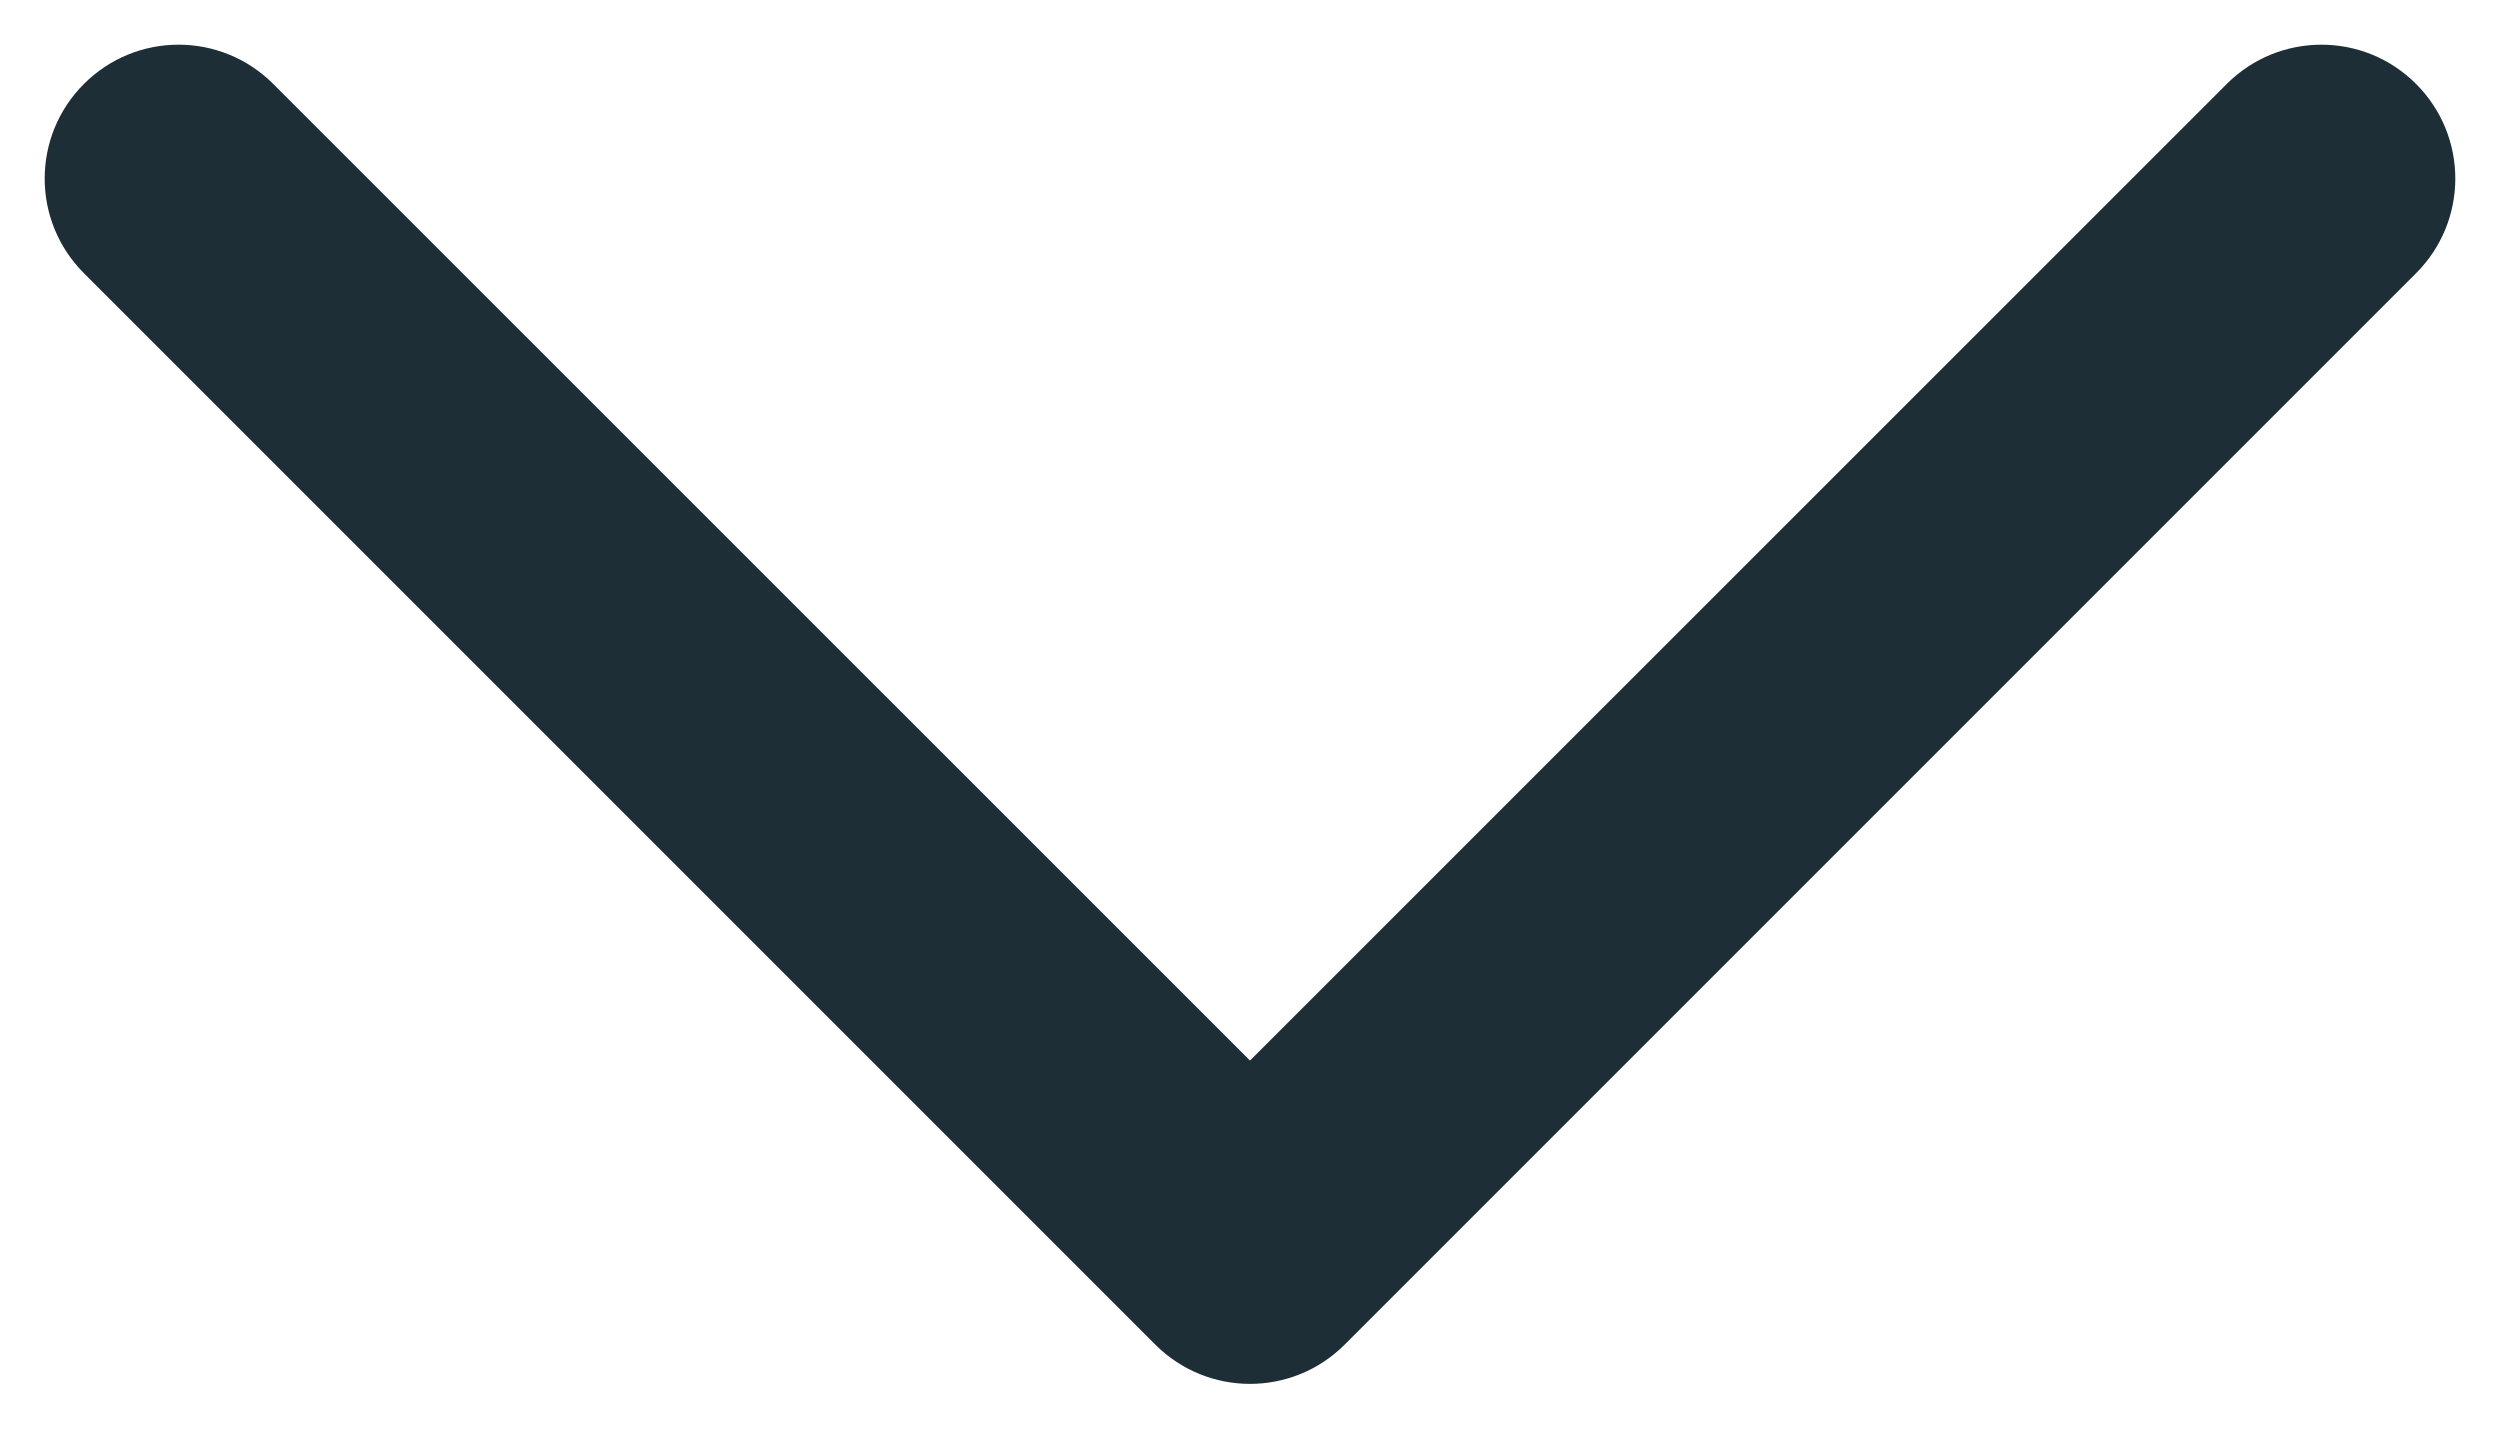
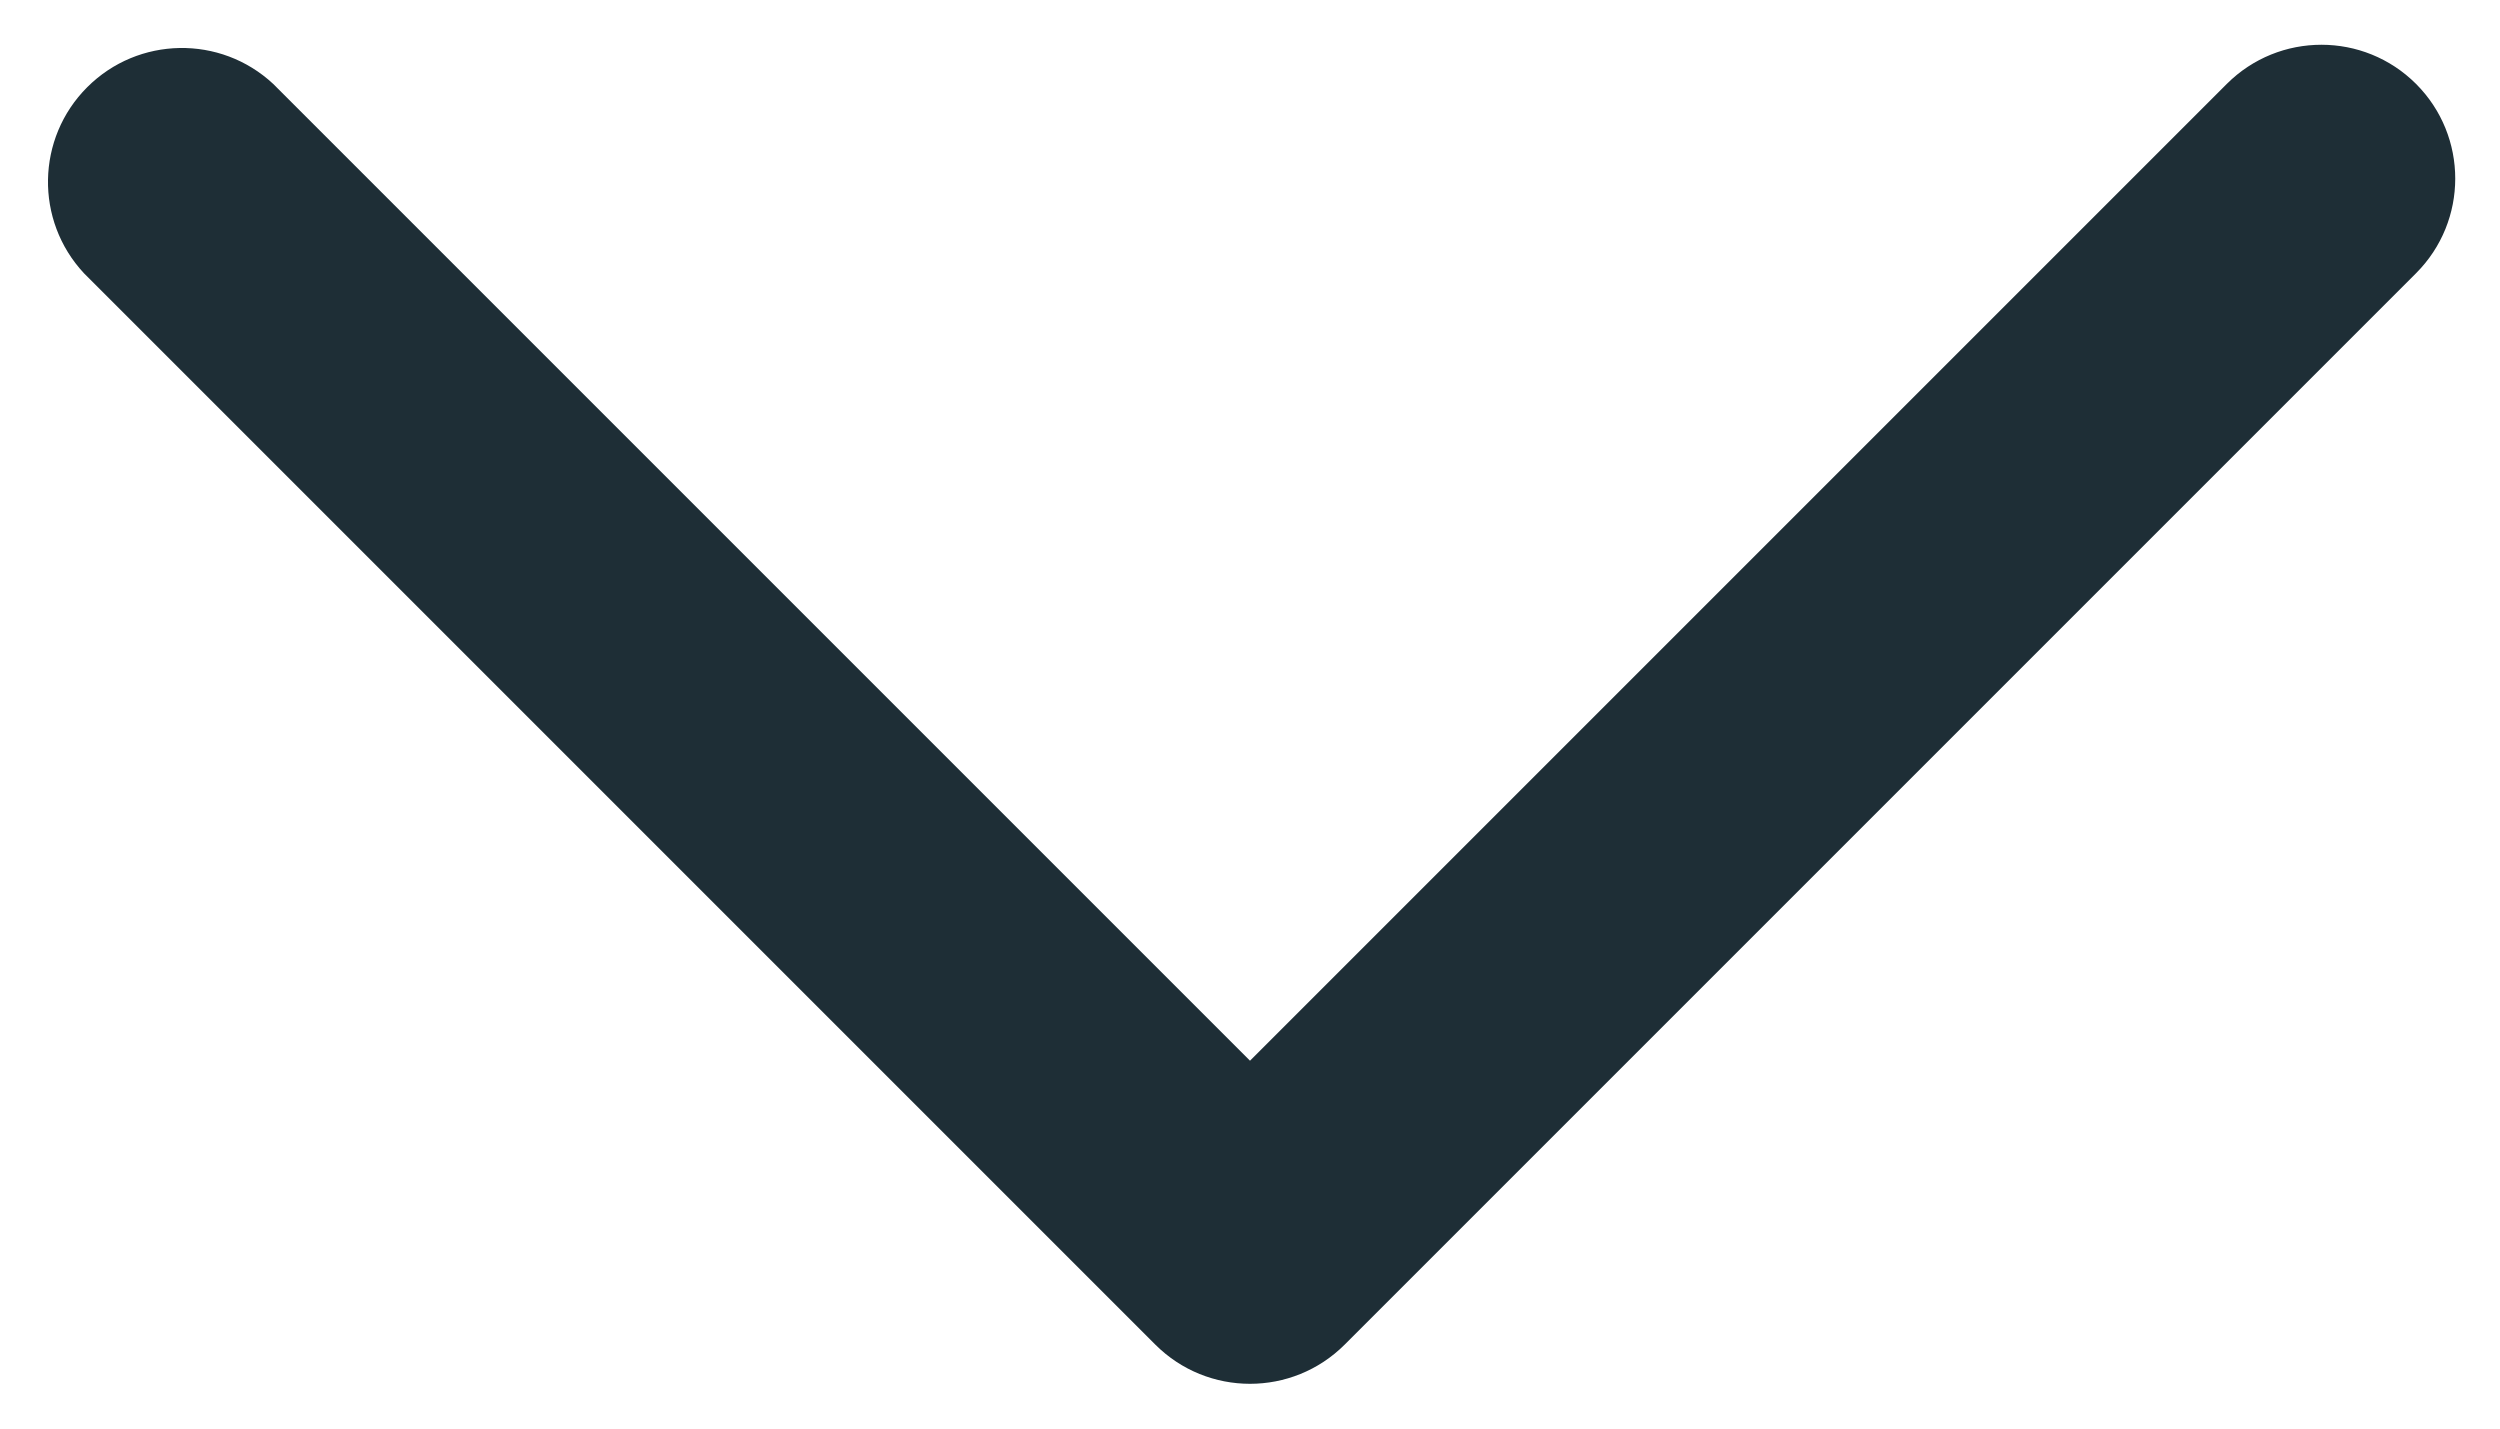
- <svg xmlns="http://www.w3.org/2000/svg" width="14" height="8" viewBox="0 0 14 8" fill="none">
-   <path fill-rule="evenodd" clip-rule="evenodd" d="M13.53 0.47C13.823 0.763 13.823 1.237 13.53 1.53L7.53 7.53C7.237 7.823 6.763 7.823 6.47 7.53L0.47 1.53C0.177 1.237 0.177 0.763 0.47 0.47C0.763 0.177 1.237 0.177 1.53 0.47L7 5.939L12.47 0.47C12.763 0.177 13.237 0.177 13.53 0.47Z" fill="#1E2E36" />
+ <svg xmlns="http://www.w3.org/2000/svg" width="14" height="8" fill="none">
+   <path fill-rule="evenodd" clip-rule="evenodd" d="M13.53.47a.75.75 0 010 1.06l-6 6a.75.75 0 01-1.06 0l-6-6A.75.75 0 011.53.47L7 5.94 12.47.47a.75.75 0 011.06 0z" fill="#1E2E36" />
</svg>
